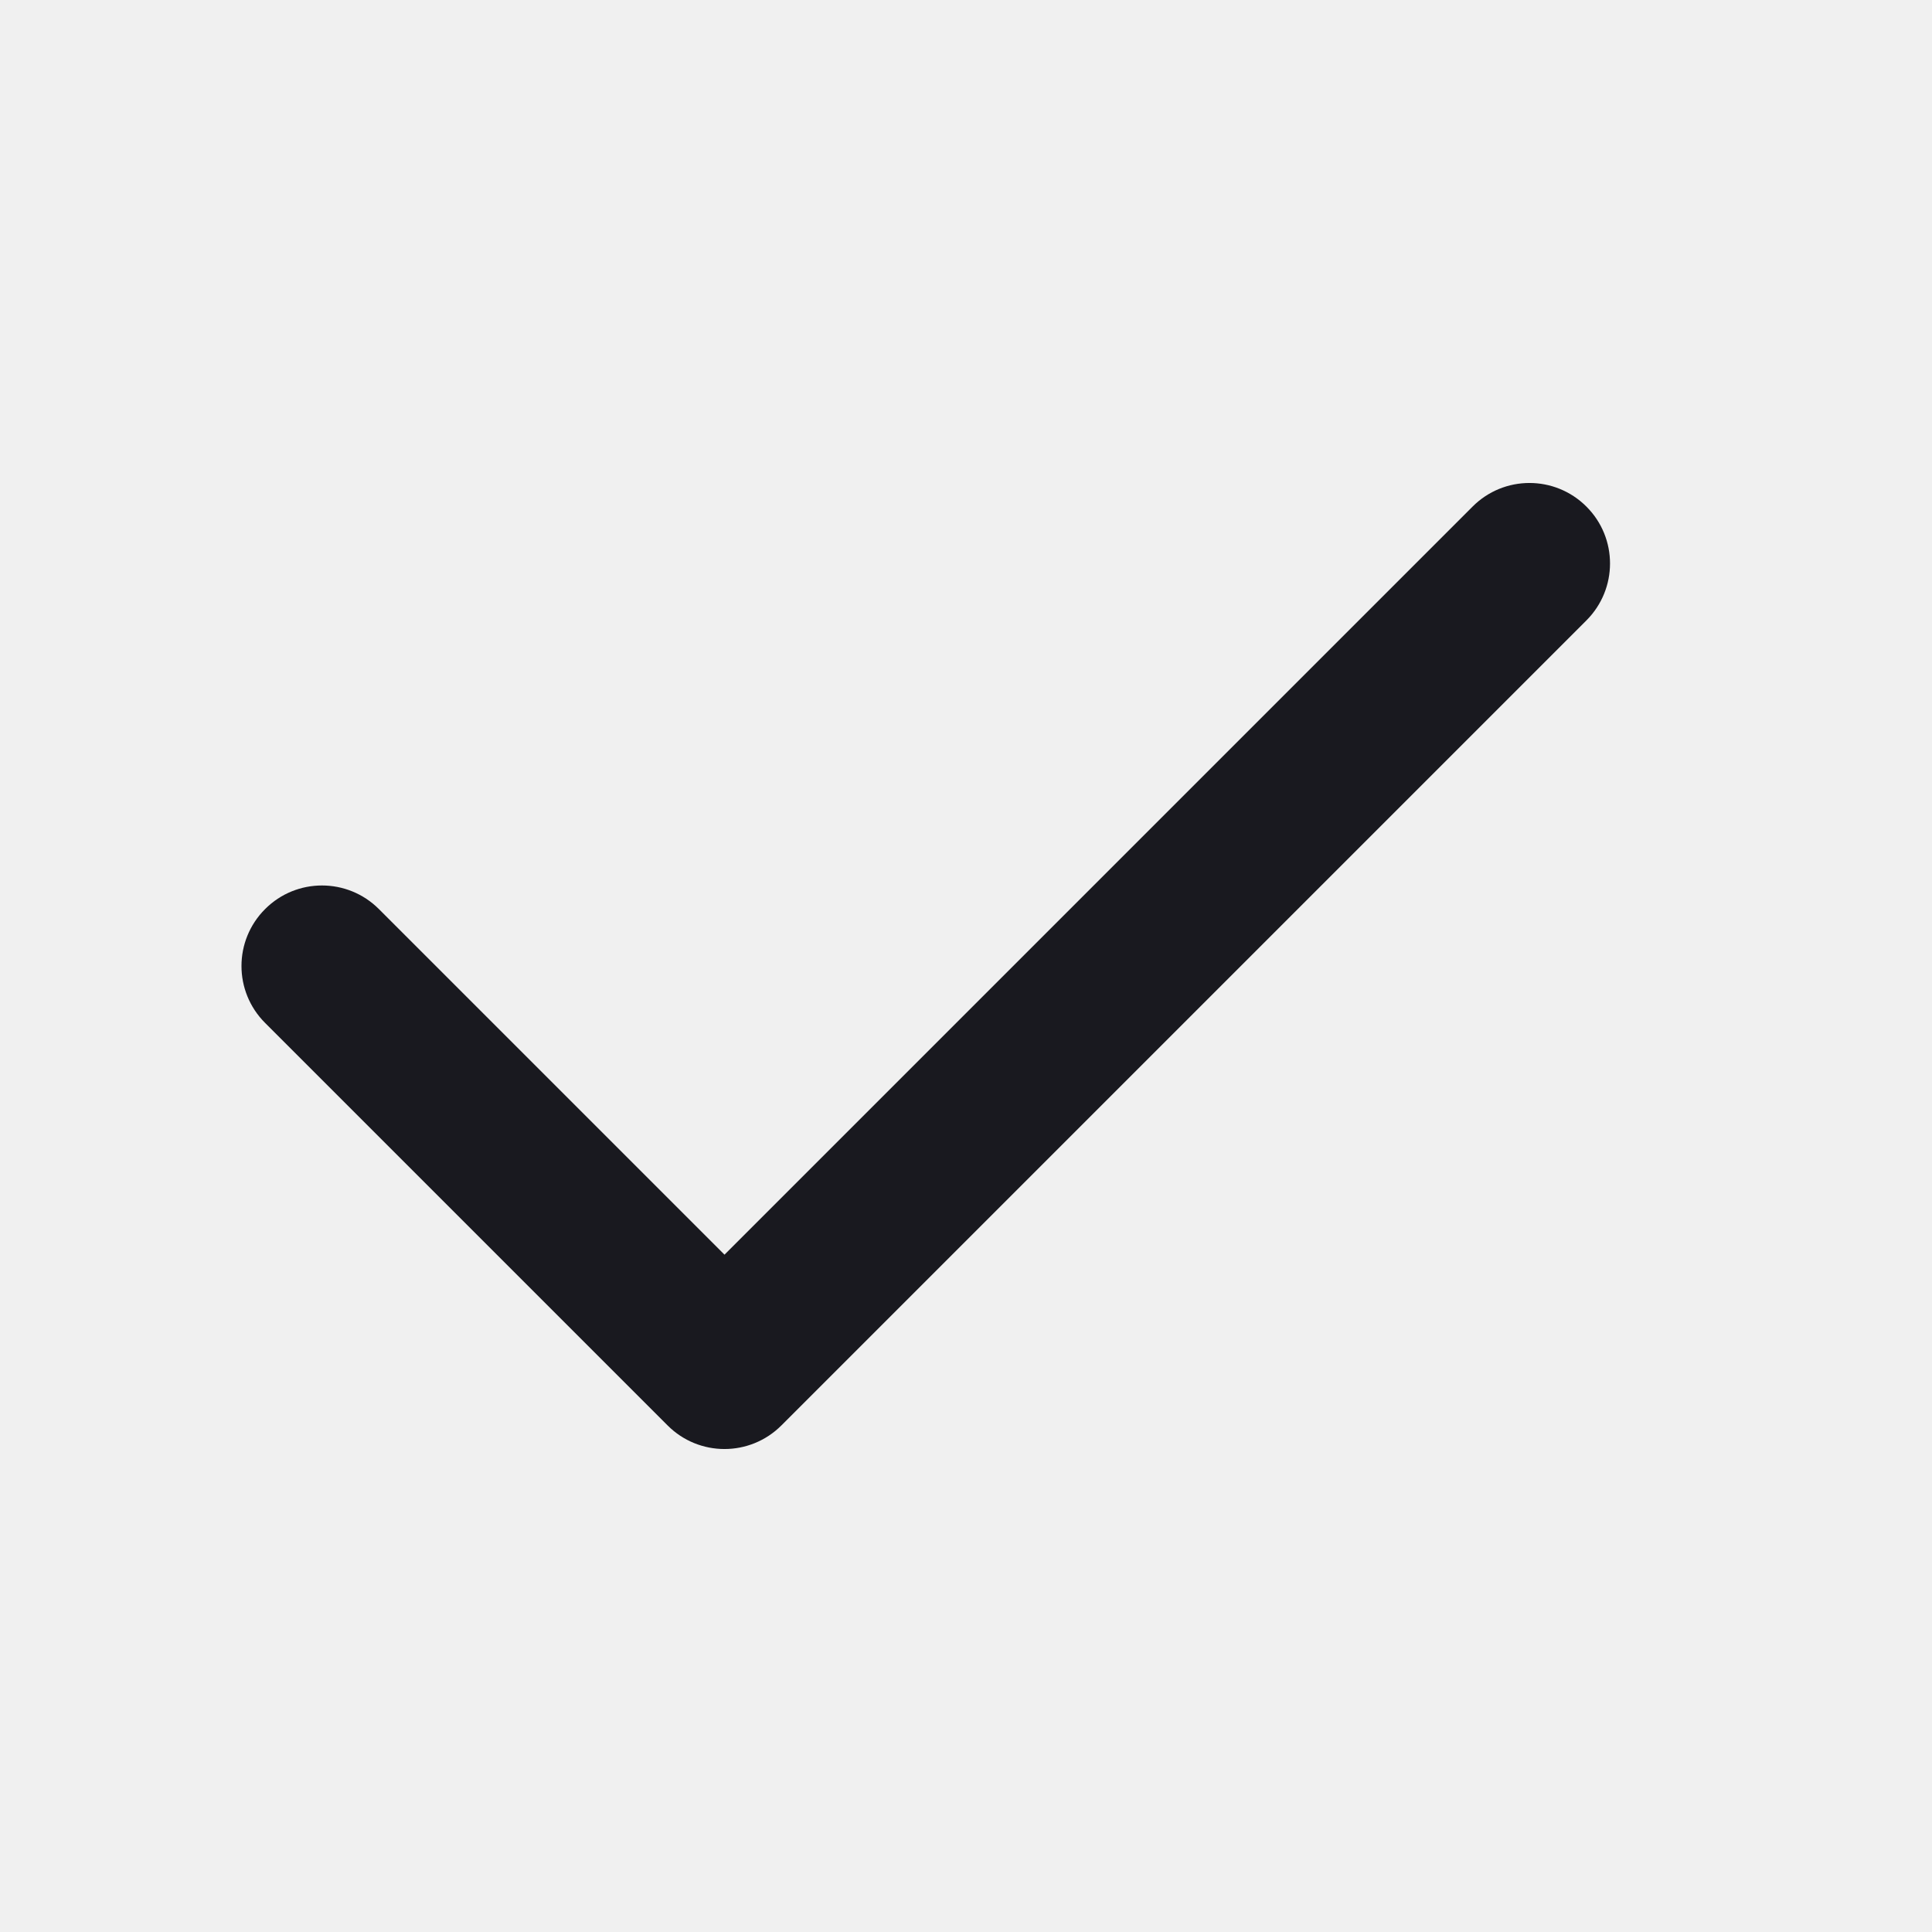
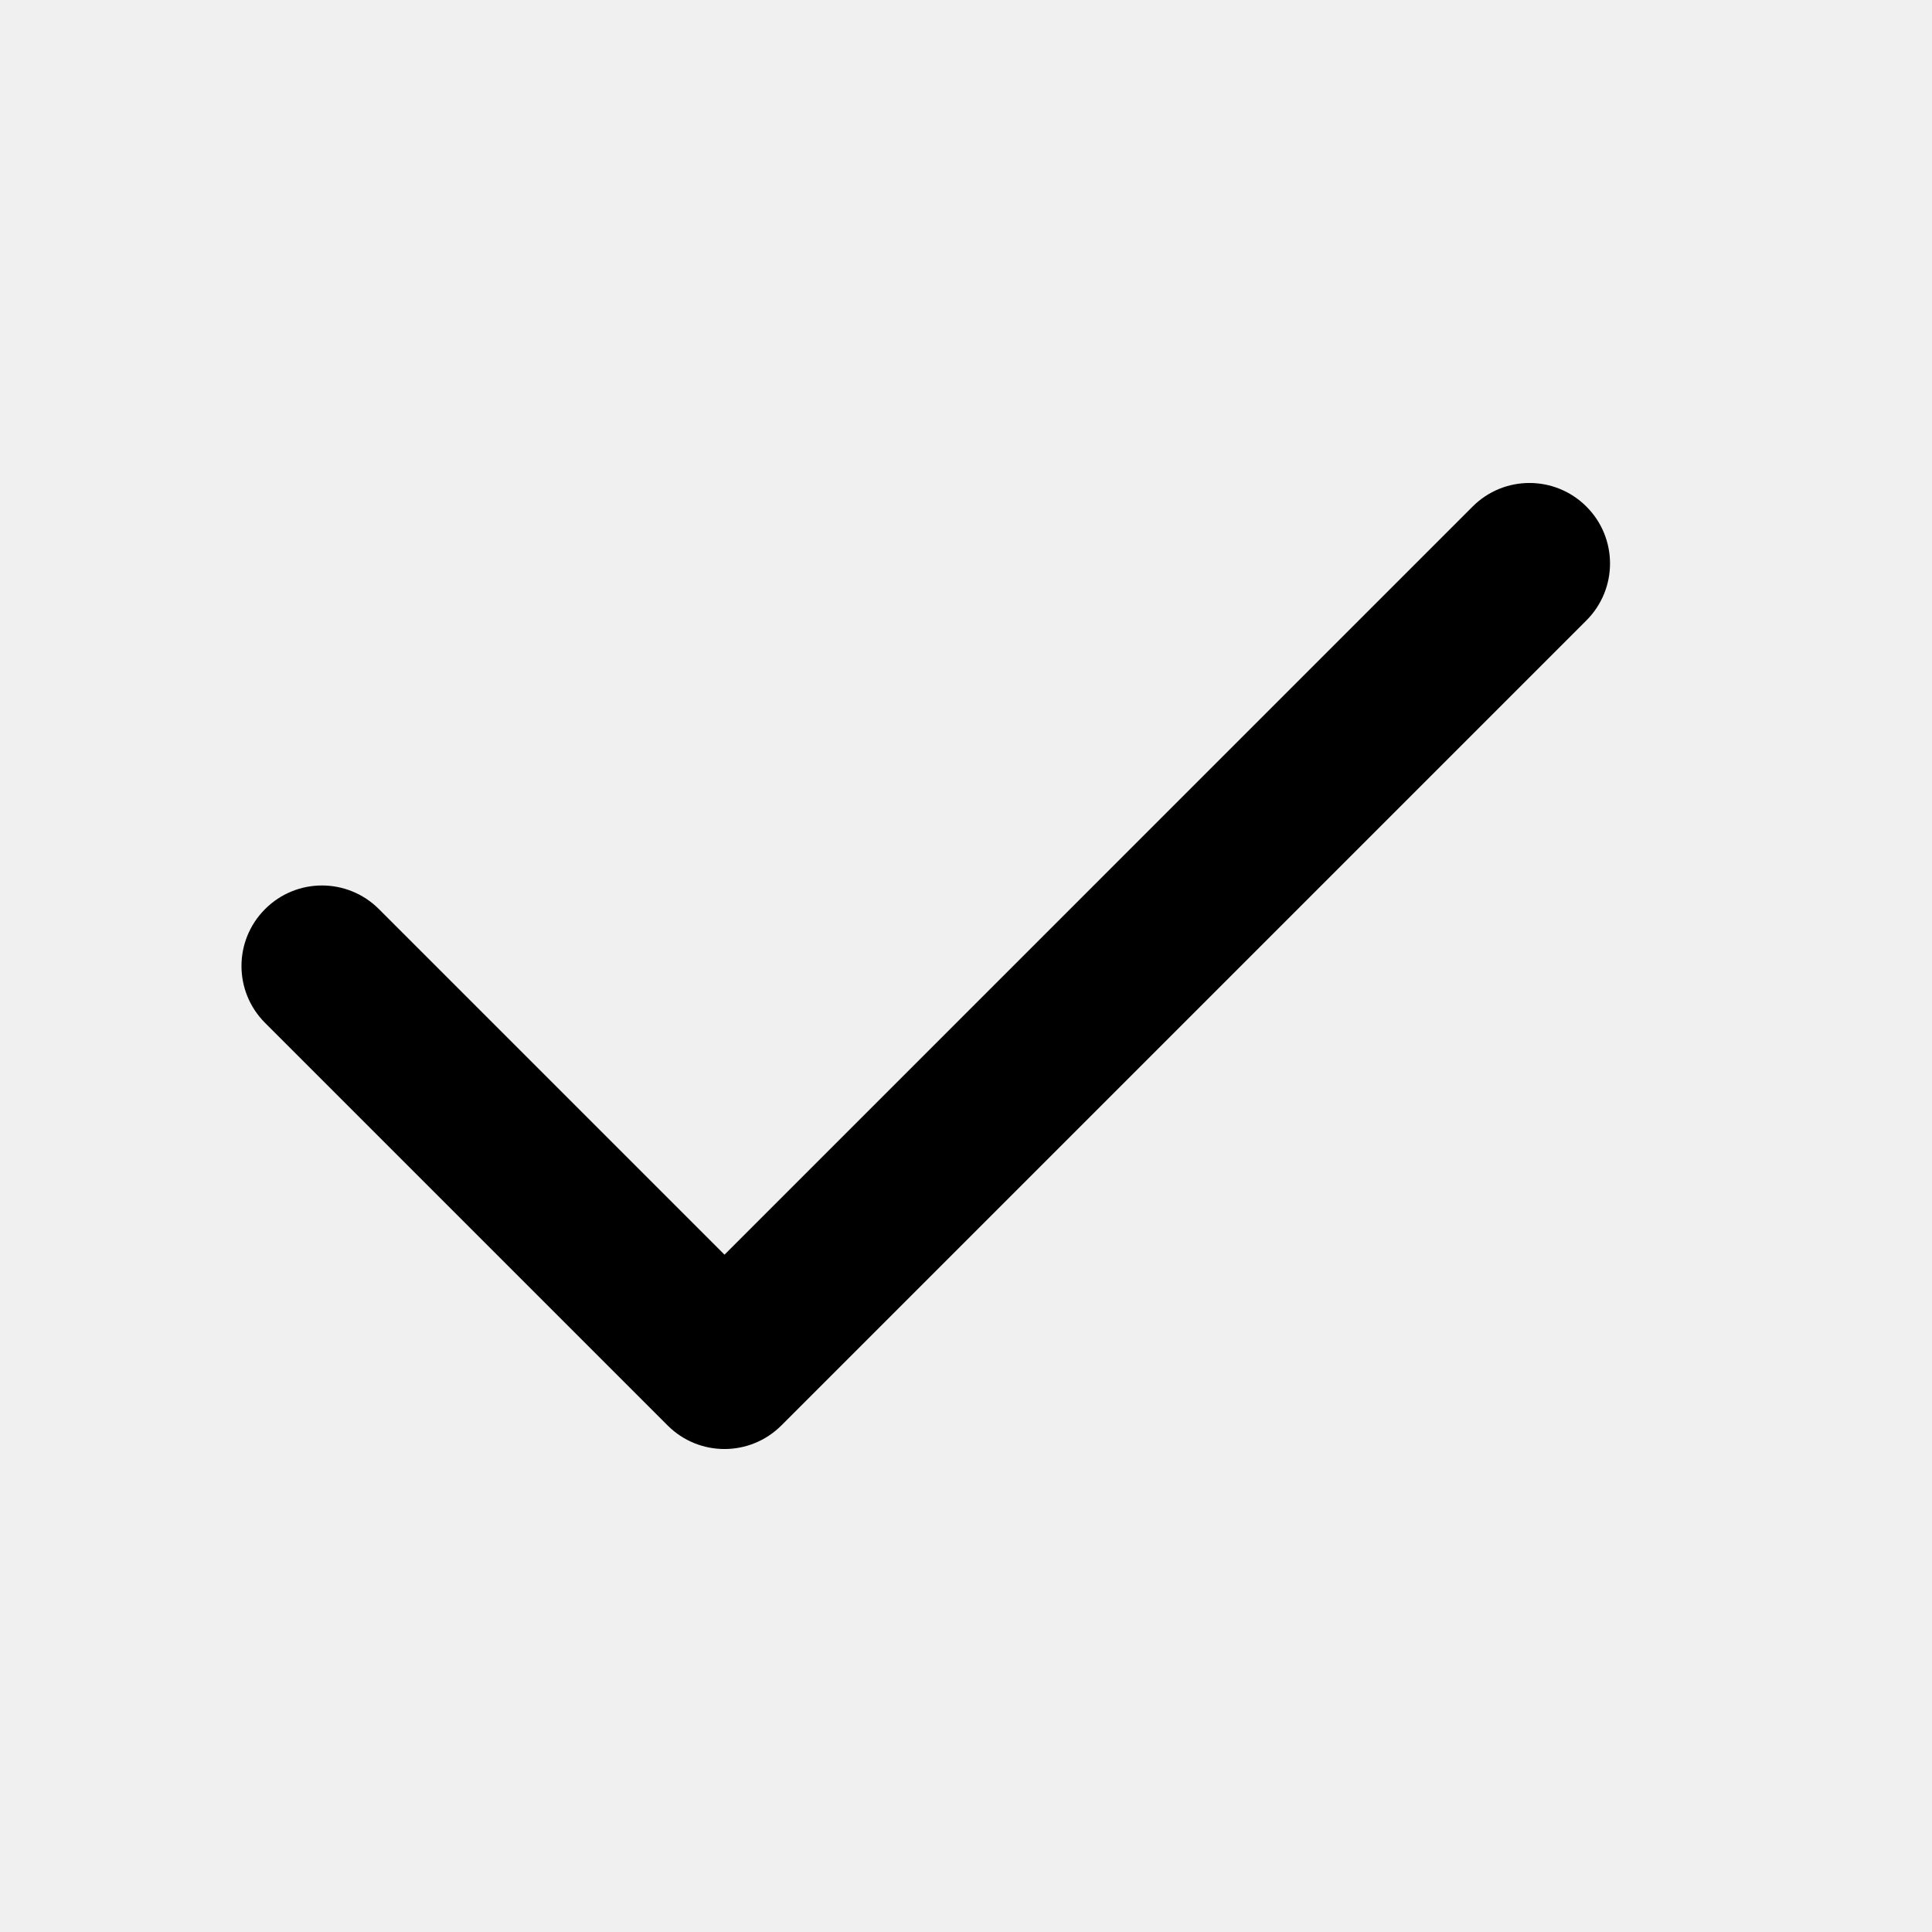
<svg xmlns="http://www.w3.org/2000/svg" width="24" height="24" viewBox="0 0 24 24" fill="none">
  <g clip-path="url(#clip0_494_350)">
-     <path d="M18.293 6.293C18.683 5.902 19.316 5.902 19.707 6.293C20.098 6.683 20.098 7.316 19.707 7.707L9.707 17.707C9.316 18.098 8.683 18.098 8.293 17.707L3.293 12.707C2.902 12.316 2.902 11.684 3.293 11.293C3.683 10.902 4.316 10.902 4.707 11.293L9 15.586L18.293 6.293Z" fill="#19191F" />
+     <path d="M18.293 6.293C18.683 5.902 19.316 5.902 19.707 6.293C20.098 6.683 20.098 7.316 19.707 7.707L9.707 17.707C9.316 18.098 8.683 18.098 8.293 17.707L3.293 12.707C2.902 12.316 2.902 11.684 3.293 11.293C3.683 10.902 4.316 10.902 4.707 11.293L9 15.586L18.293 6.293Z" fill="currentColor" />
  </g>
  <defs>
    <clipPath id="clip0_494_350">
      <rect width="24" height="24" fill="white" />
    </clipPath>
  </defs>
</svg>
